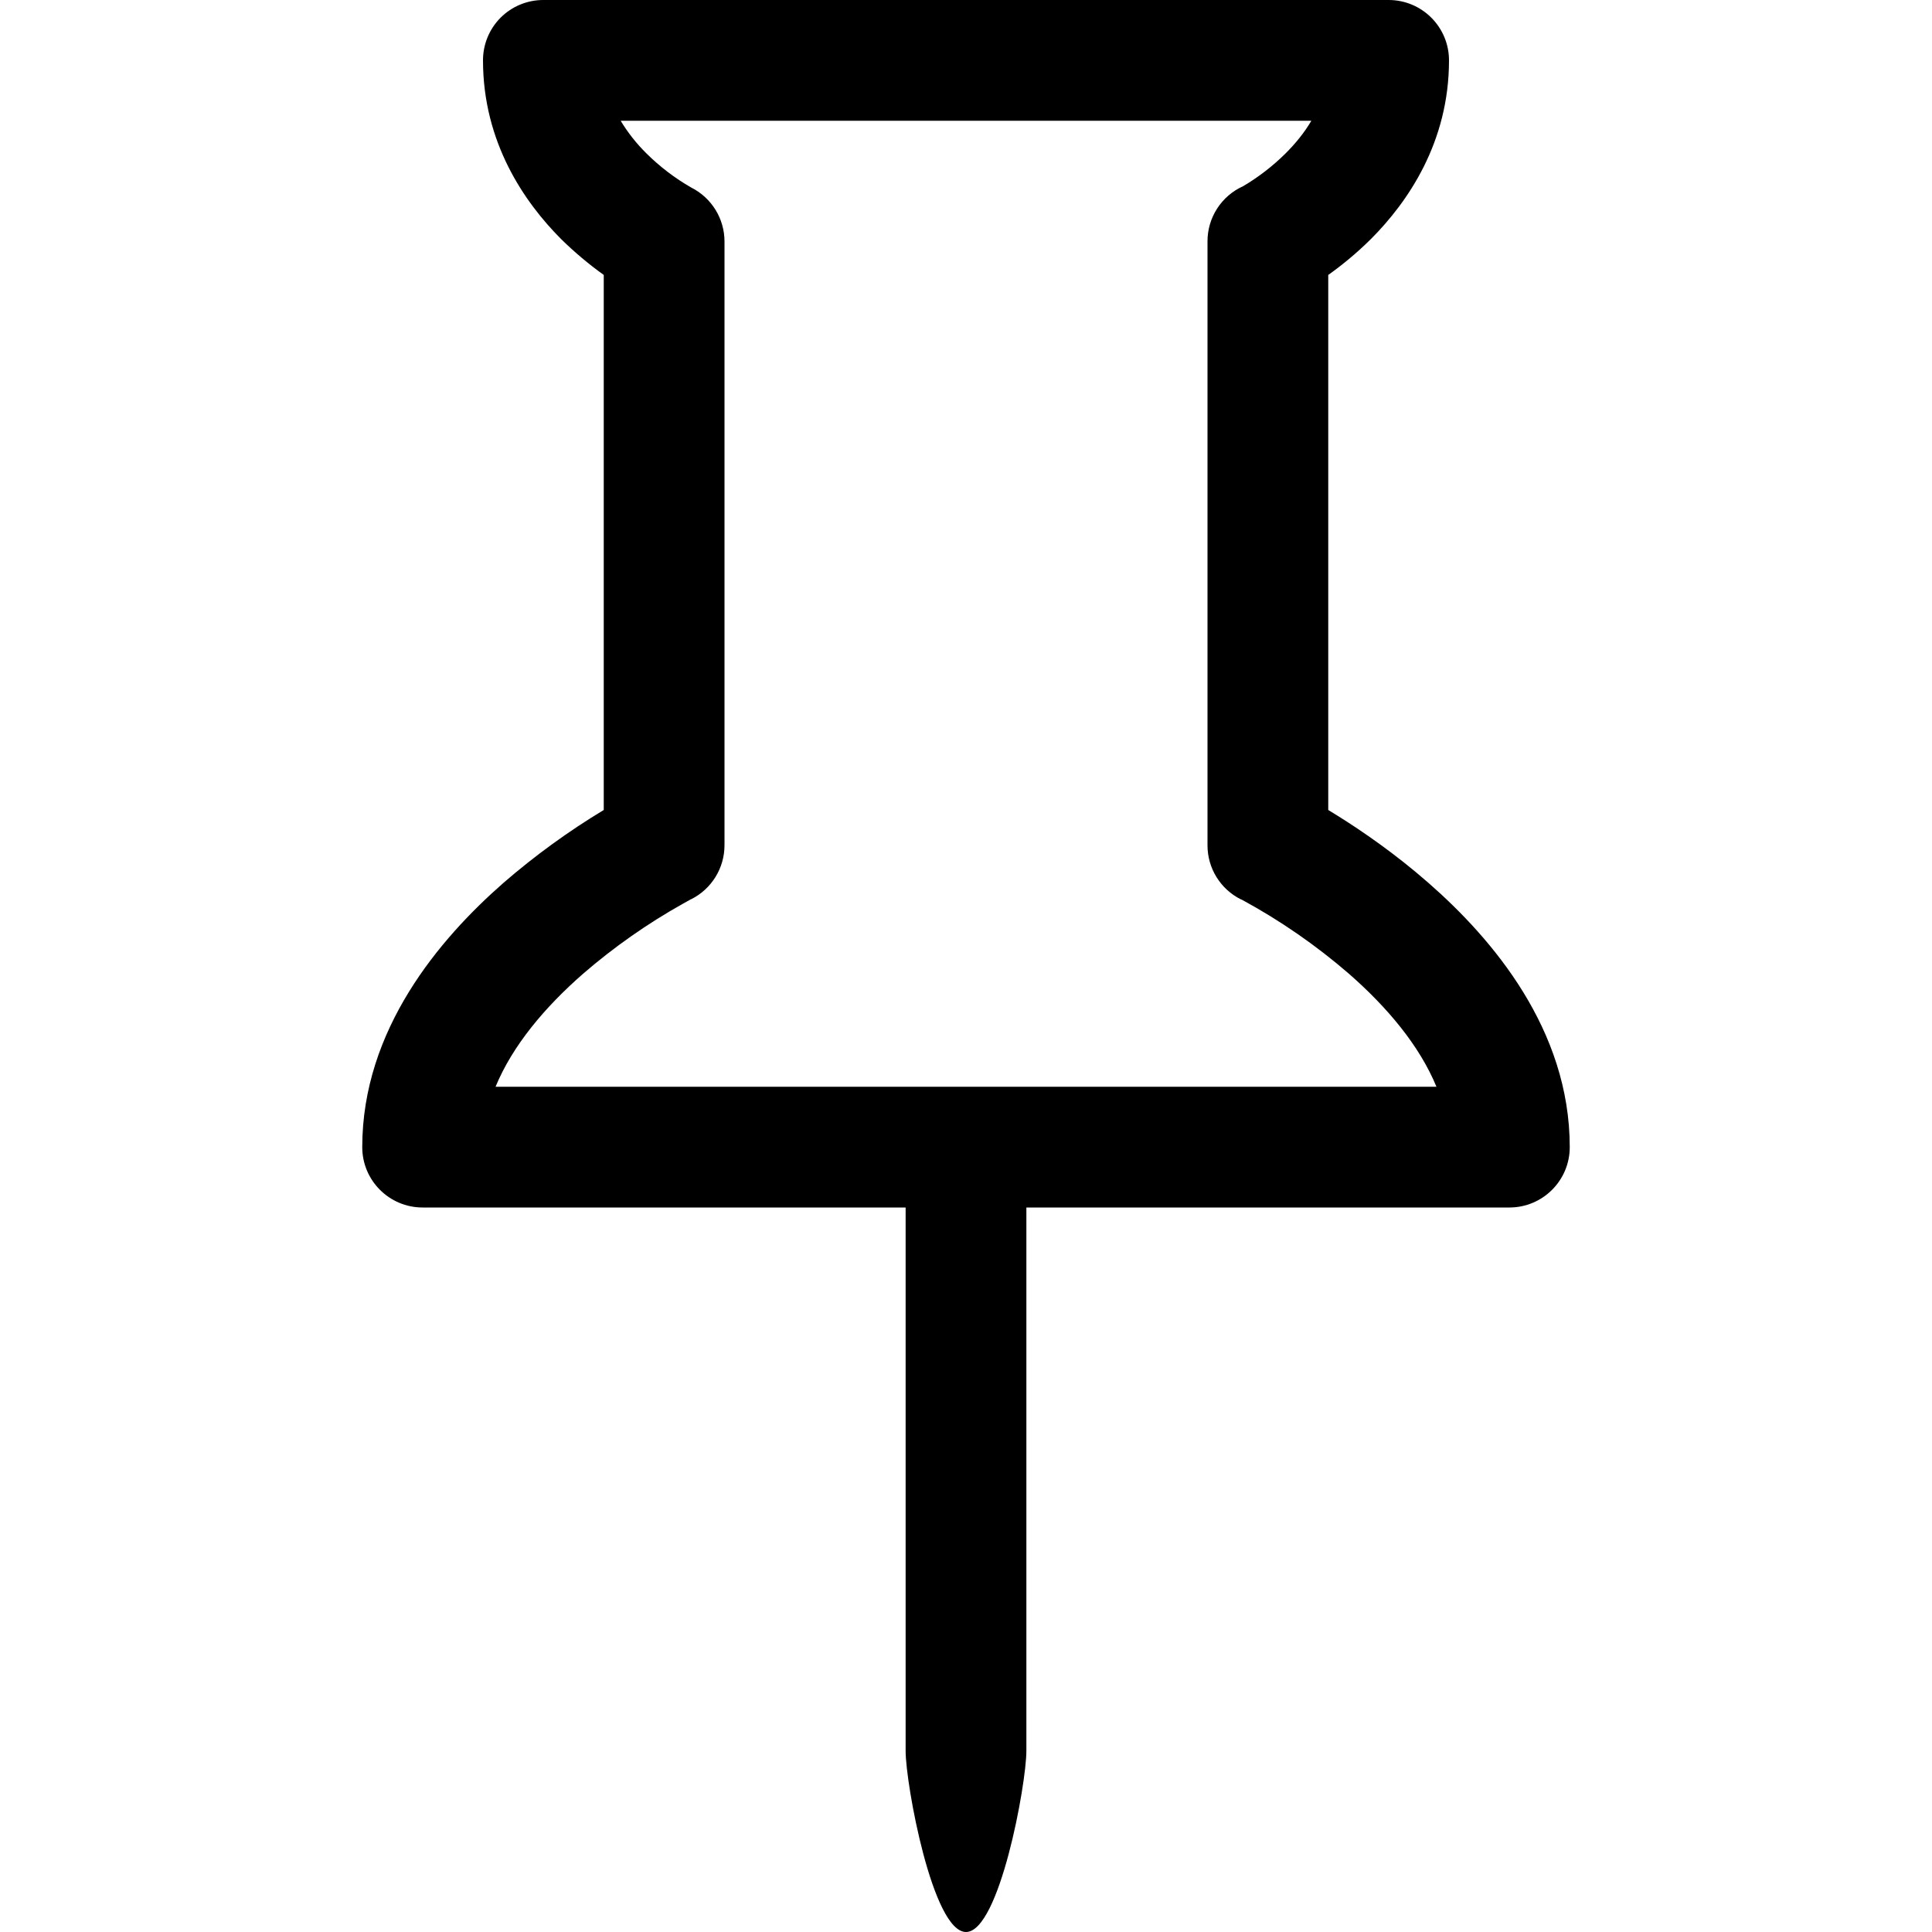
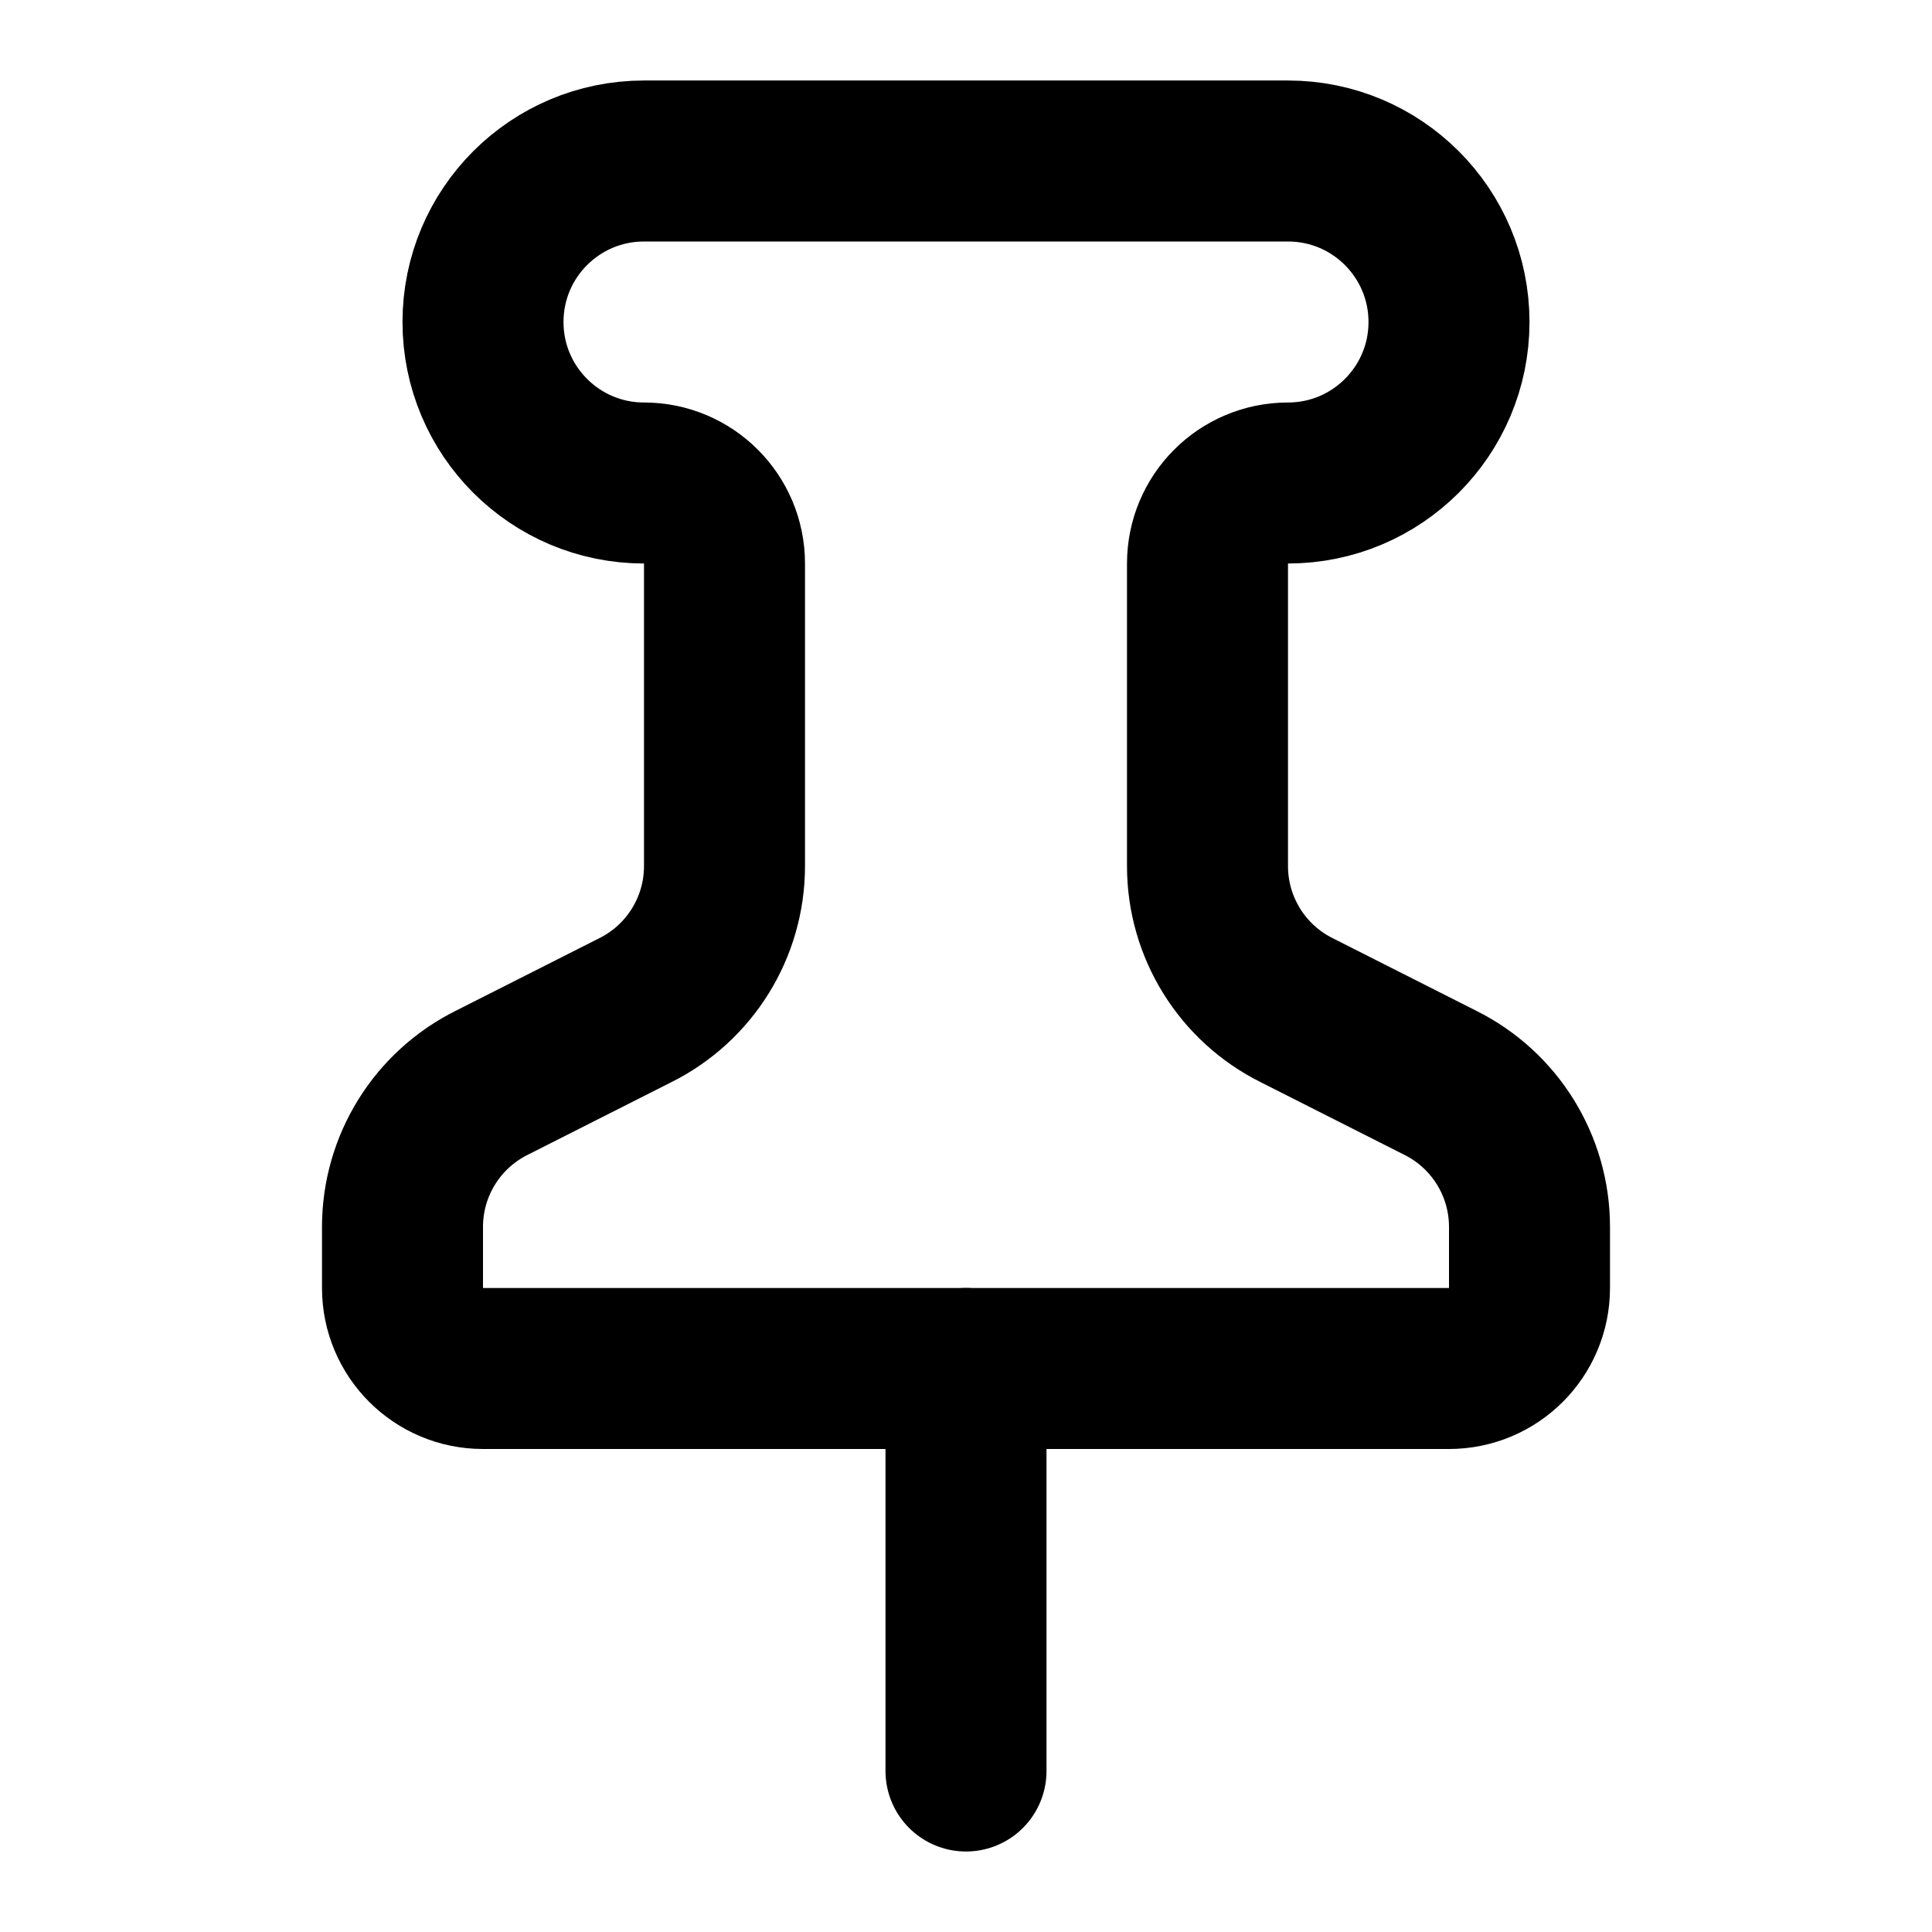
- <svg xmlns="http://www.w3.org/2000/svg" width="16" height="16" fill="currentColor" class="bi bi-pin" viewBox="0 0 16 16">
-   <path d="M4.146.146A.5.5 0 0 1 4.5 0h7a.5.5 0 0 1 .5.5c0 .68-.342 1.174-.646 1.479-.126.125-.25.224-.354.298v4.431l.078.048c.203.127.476.314.751.555C12.36 7.775 13 8.527 13 9.5a.5.5 0 0 1-.5.5h-4v4.5c0 .276-.224 1.5-.5 1.5s-.5-1.224-.5-1.5V10h-4a.5.5 0 0 1-.5-.5c0-.973.64-1.725 1.17-2.189A6 6 0 0 1 5 6.708V2.277a3 3 0 0 1-.354-.298C4.342 1.674 4 1.179 4 .5a.5.5 0 0 1 .146-.354m1.58 1.408-.002-.001zm-.002-.001.002.001A.5.5 0 0 1 6 2v5a.5.5 0 0 1-.276.447h-.002l-.012.007-.054.03a5 5 0 0 0-.827.58c-.318.278-.585.596-.725.936h7.792c-.14-.34-.407-.658-.725-.936a5 5 0 0 0-.881-.61l-.012-.006h-.002A.5.5 0 0 1 10 7V2a.5.5 0 0 1 .295-.458 1.8 1.8 0 0 0 .351-.271c.08-.08.155-.17.214-.271H5.14q.091.15.214.271a1.8 1.8 0 0 0 .37.282" />
+ <svg xmlns="http://www.w3.org/2000/svg" width="24" height="24" viewBox="0 0 24 24" fill="none" stroke="currentColor" stroke-width="2" stroke-linecap="round" stroke-linejoin="round">
+   <path d="M12 17v5" />
+   <path d="M9 10.76a2 2 0 0 1-1.11 1.79l-1.78.9A2 2 0 0 0 5 15.24V16a1 1 0 0 0 1 1h12a1 1 0 0 0 1-1v-.76a2 2 0 0 0-1.11-1.79l-1.78-.9A2 2 0 0 1 15 10.76V7a1 1 0 0 1 1-1 2 2 0 0 0 0-4H8a2 2 0 0 0 0 4 1 1 0 0 1 1 1z" />
</svg>
